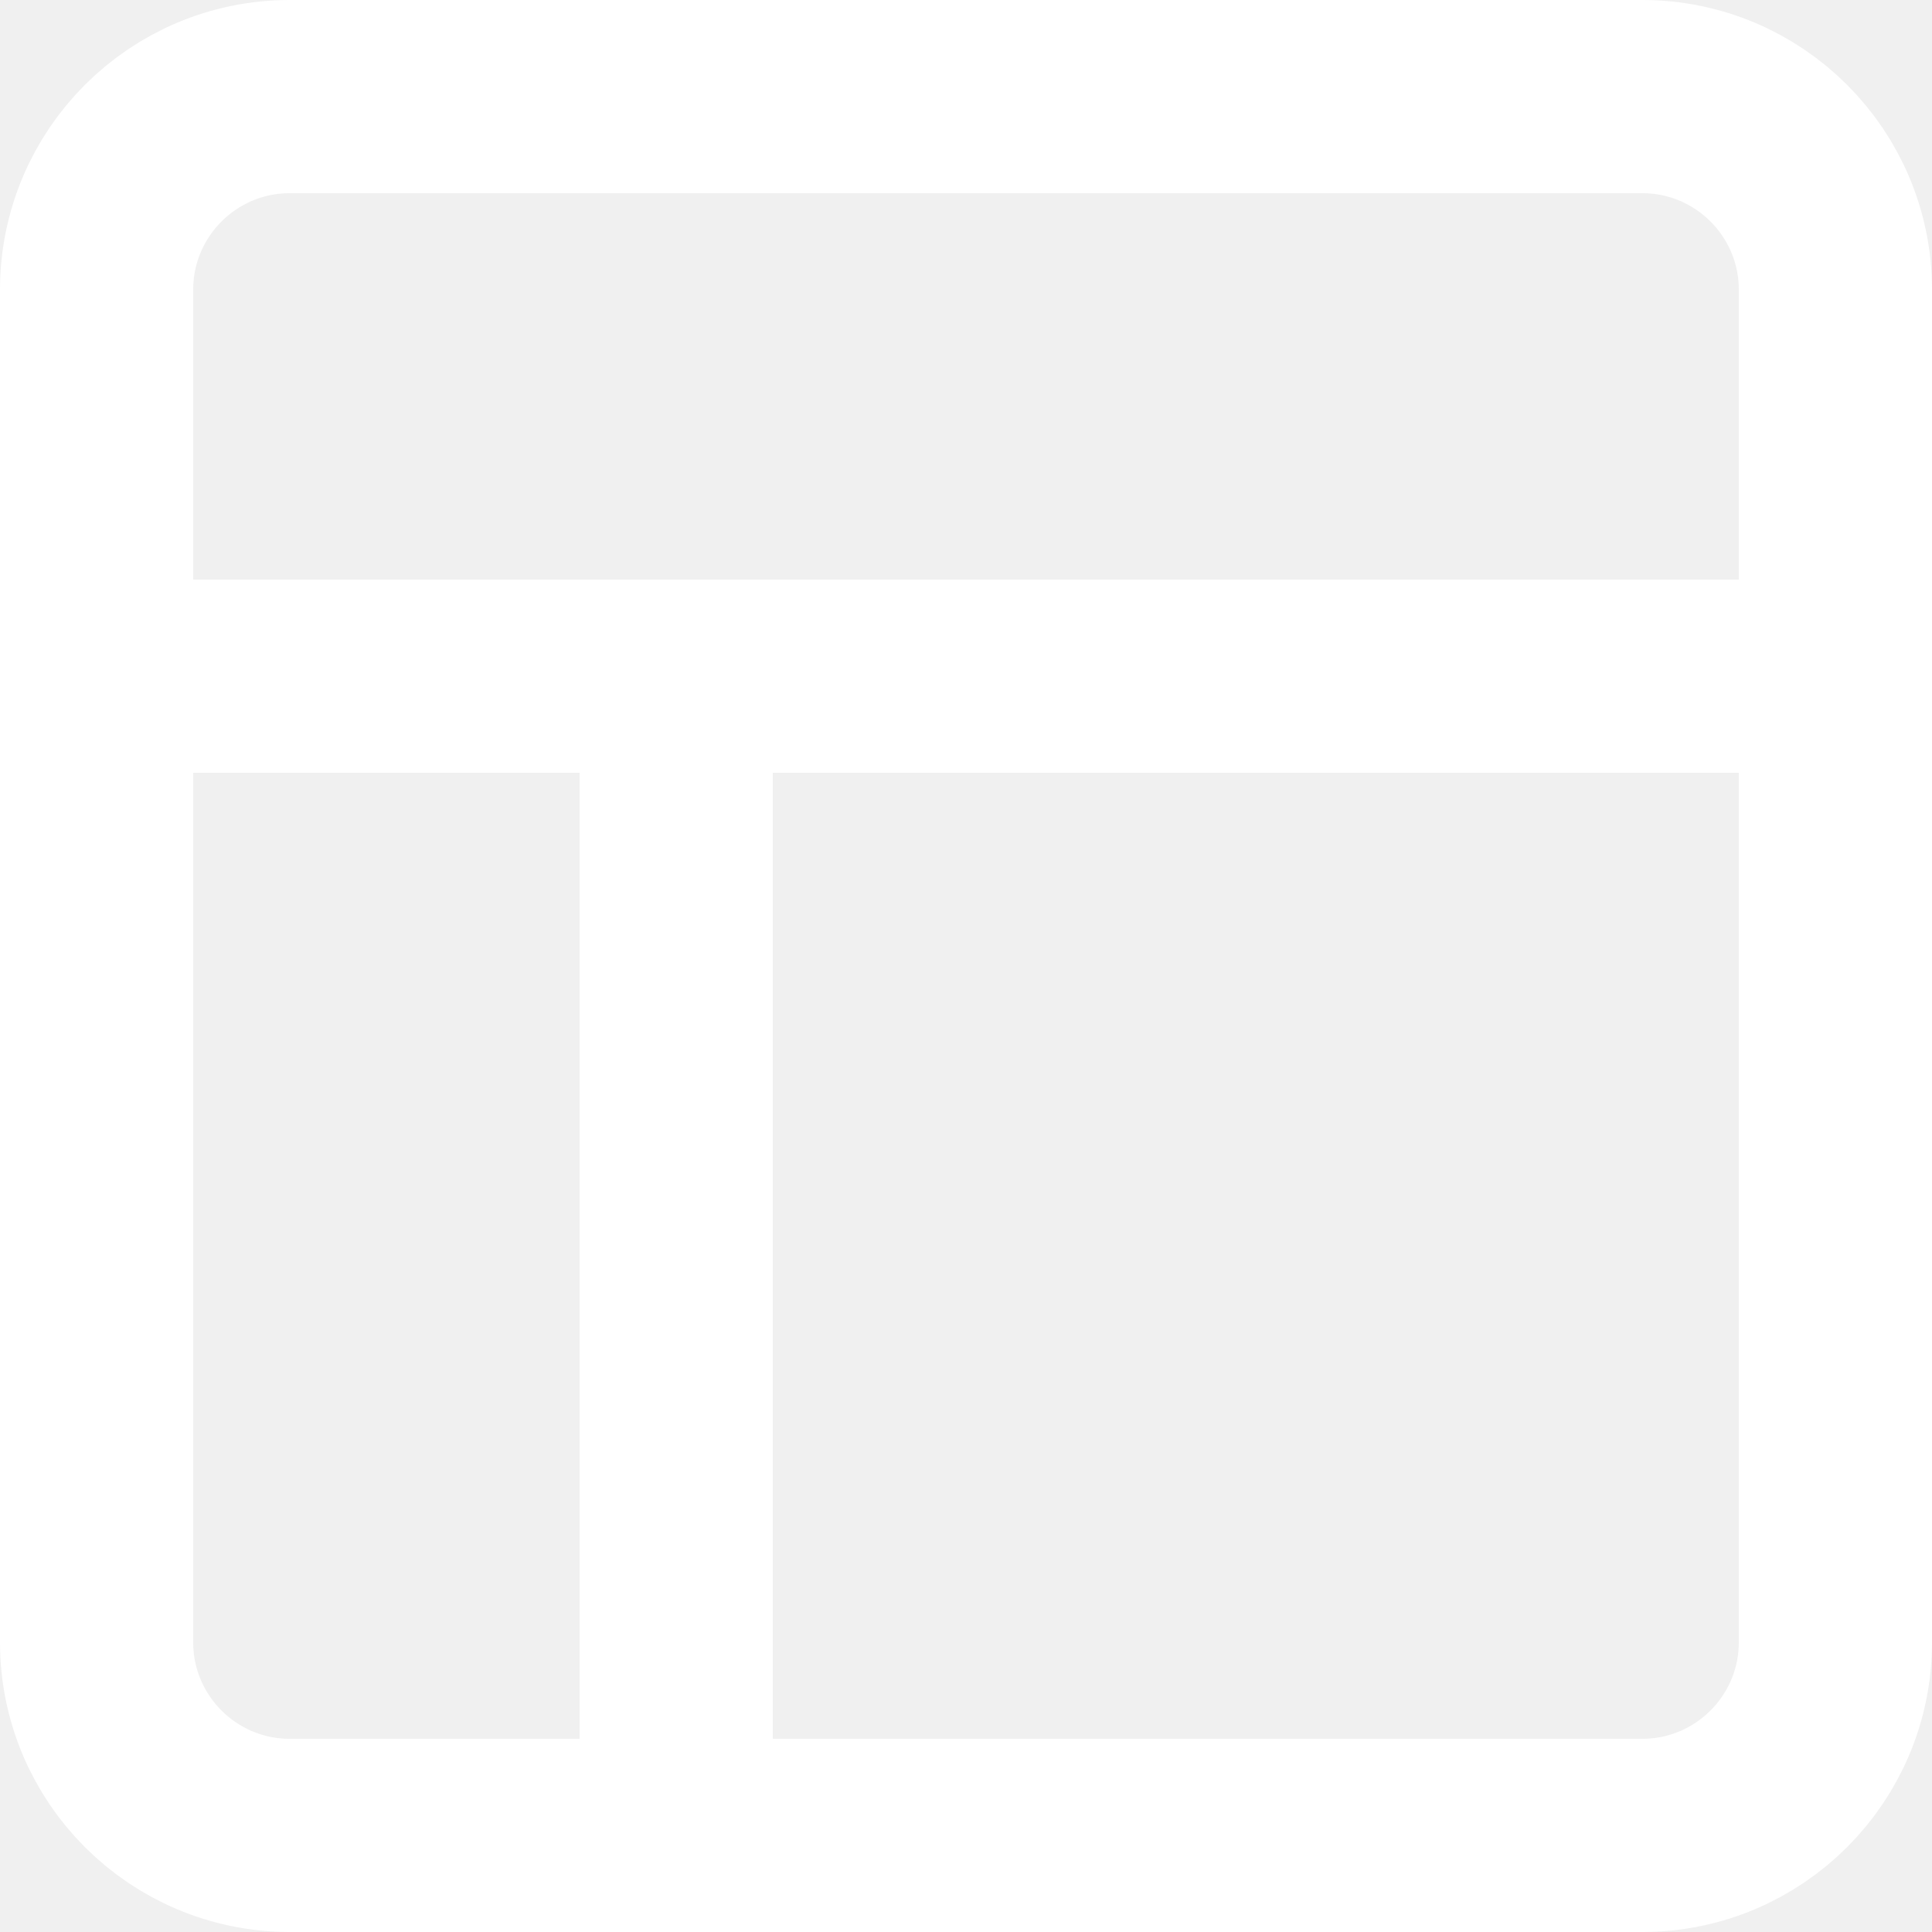
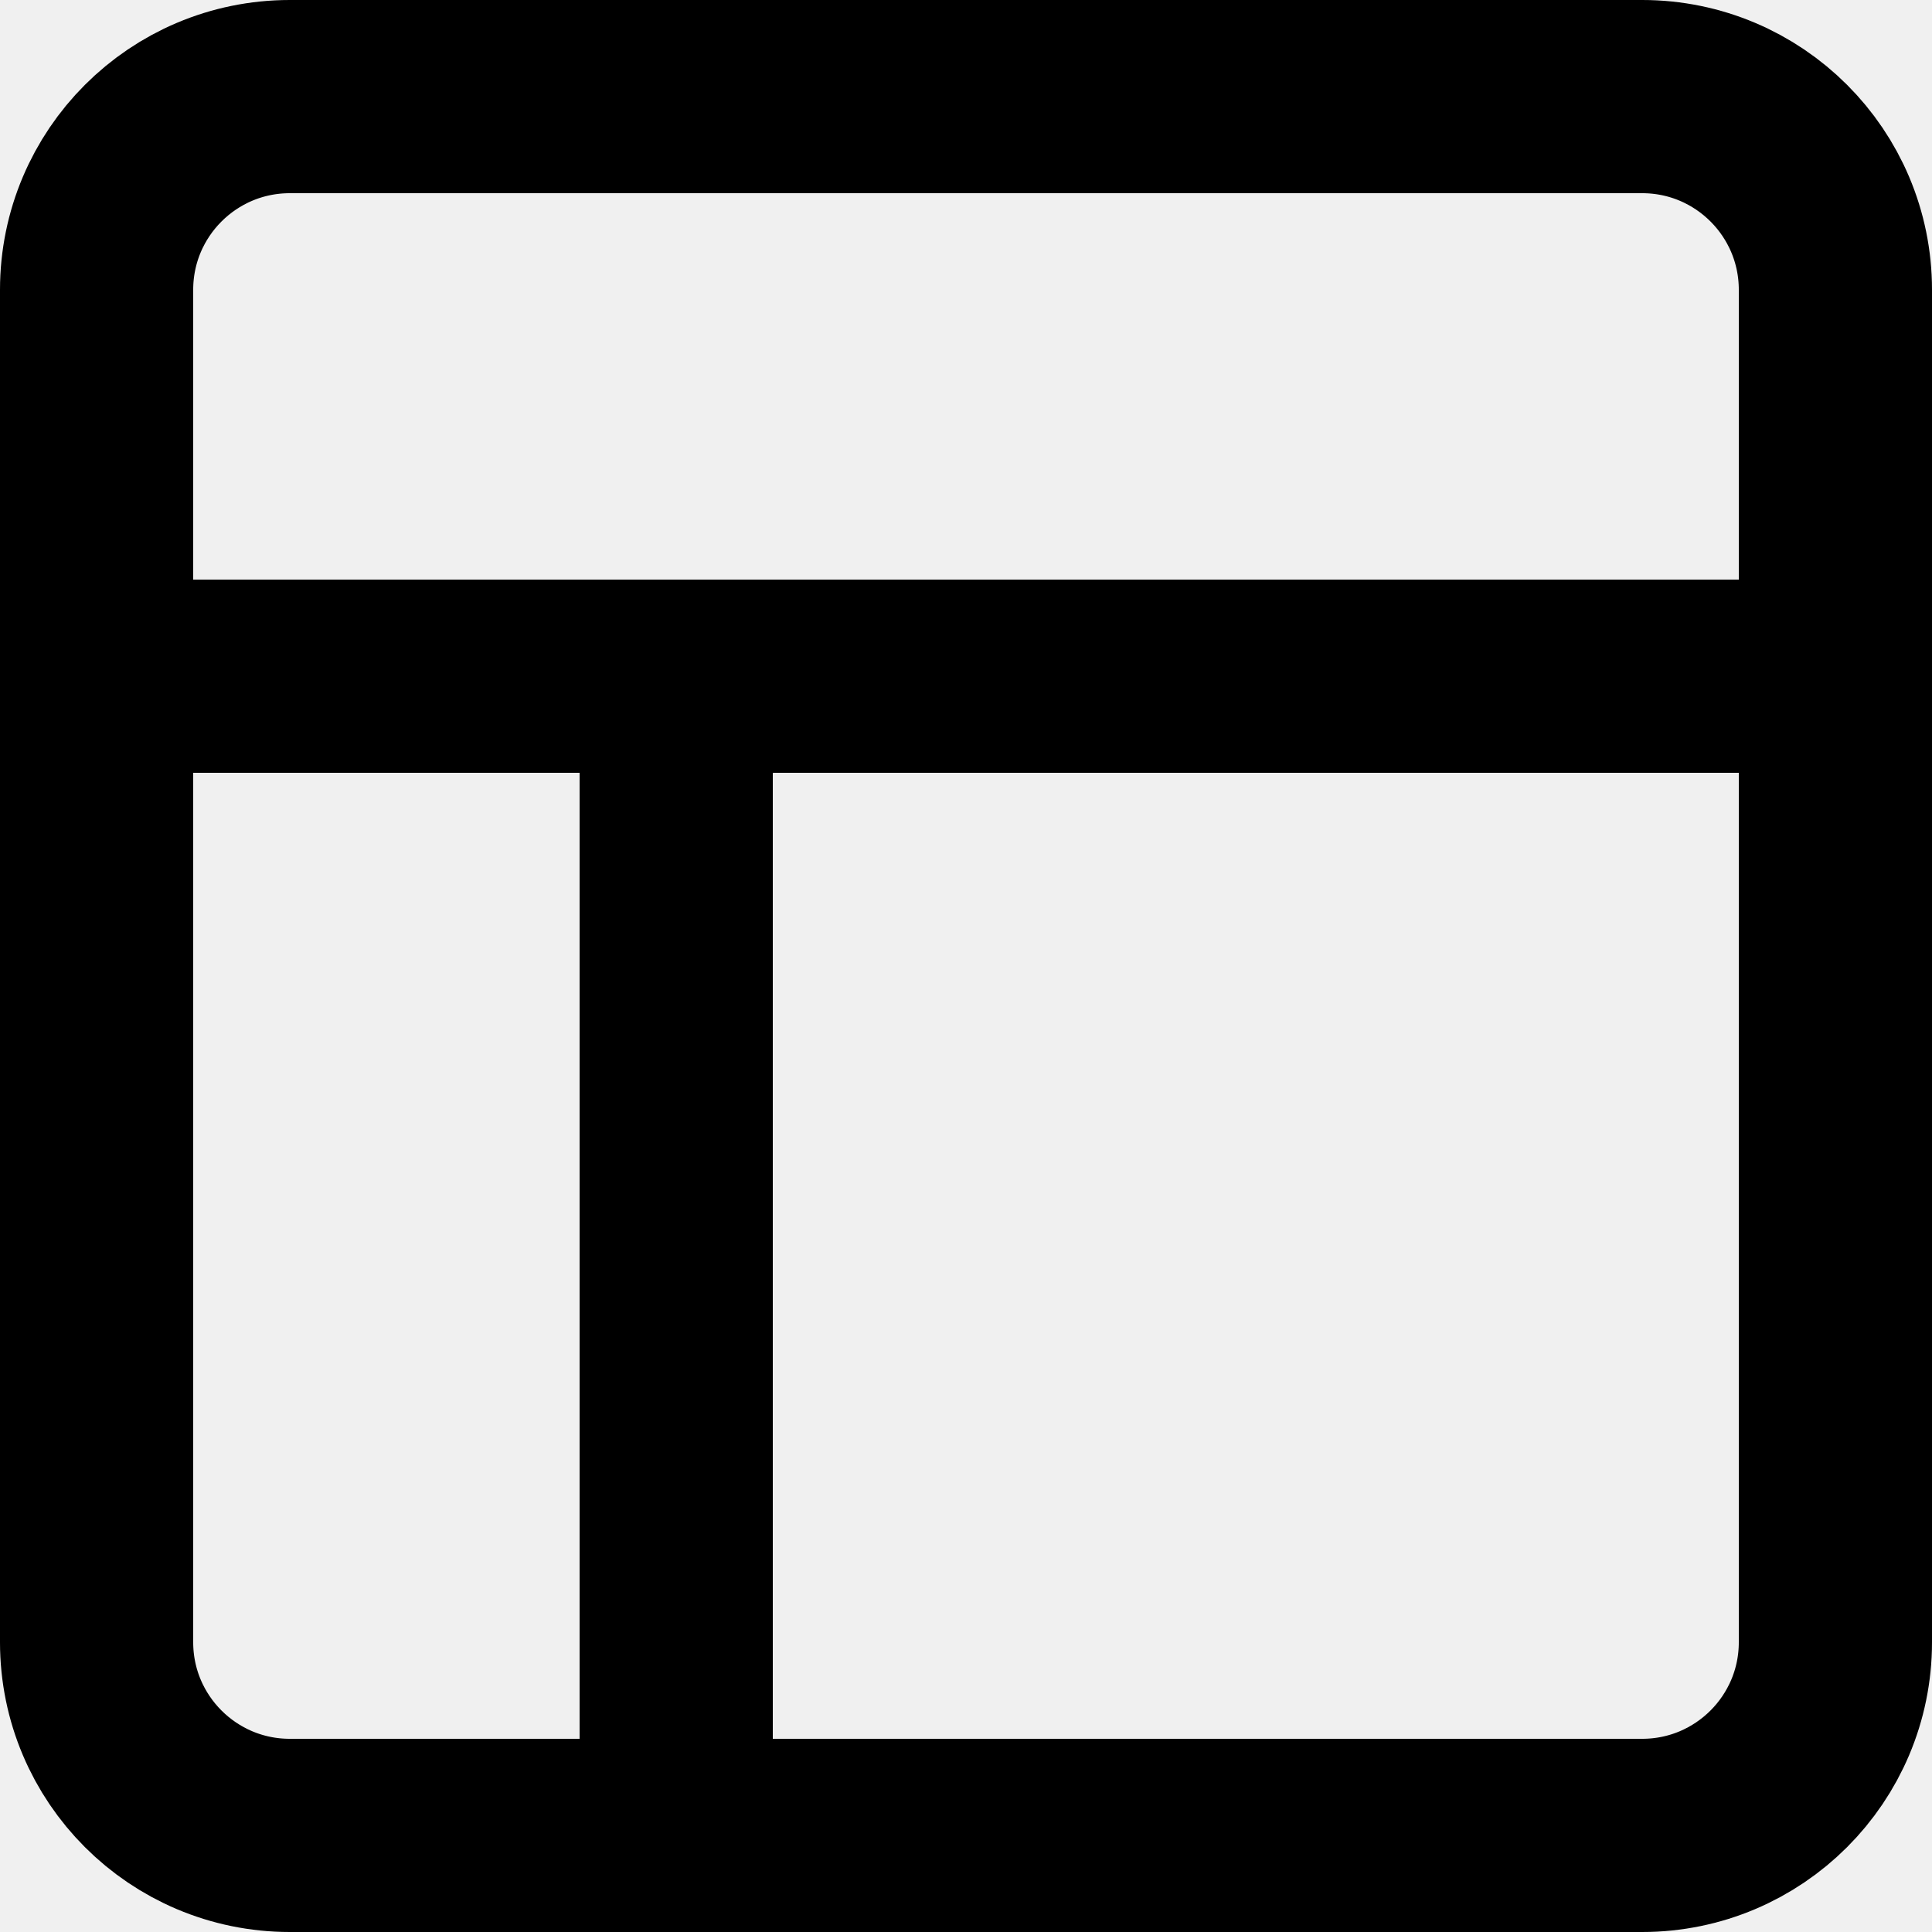
<svg xmlns="http://www.w3.org/2000/svg" width="100%" height="100%" viewBox="0 0 20 20" version="1.1">
  <defs />
  <g id="Page-1" stroke="none" stroke-width="1" fill="none" fill-rule="evenodd" stroke-linecap="round" stroke-linejoin="round">
-     <g id="layout-(2)" transform="translate(1, 1)" stroke="#FFFFFF" stroke-width="2">
+     <g id="layout-(2)" transform="translate(1, 1)" stroke="#000000" stroke-width="2">
      <rect id="Rectangle-path" x="0" y="0" width="18" height="18" rx="2" />
      <path d="M0,6 L18,6" id="Shape" />
      <path d="M6,18 L6,6" id="Shape" />
    </g>
  </g>
</svg>
